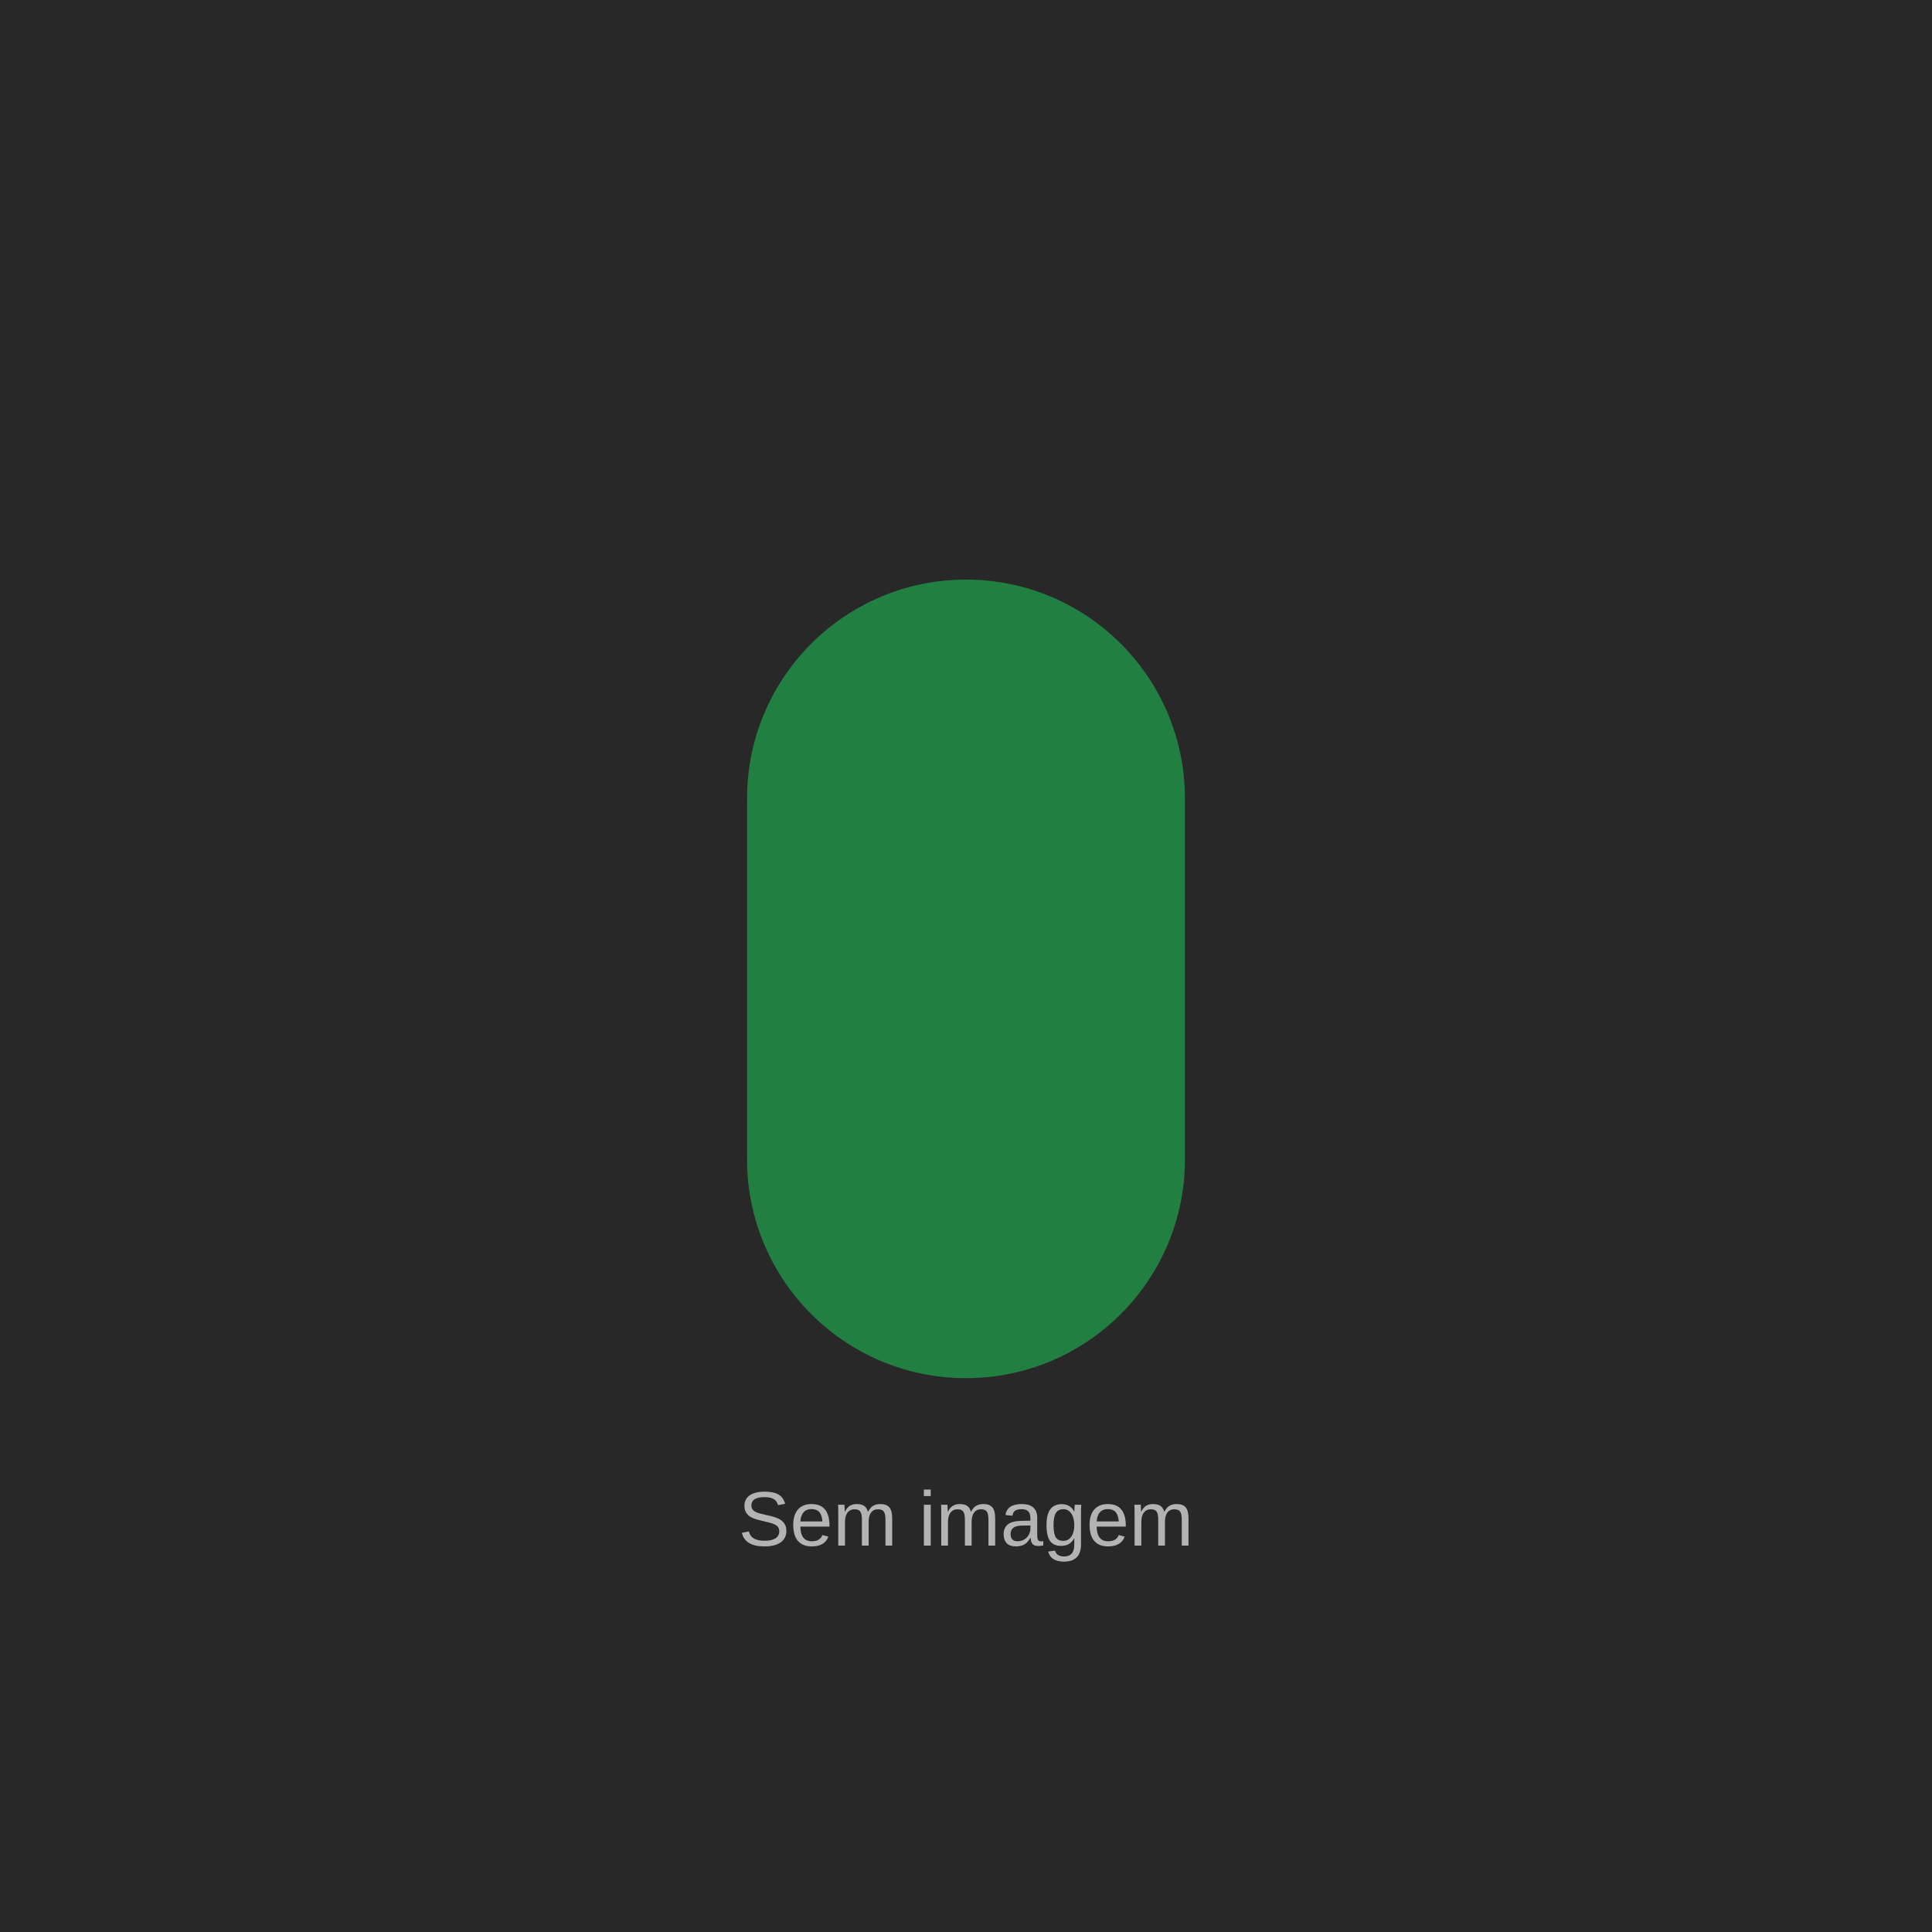
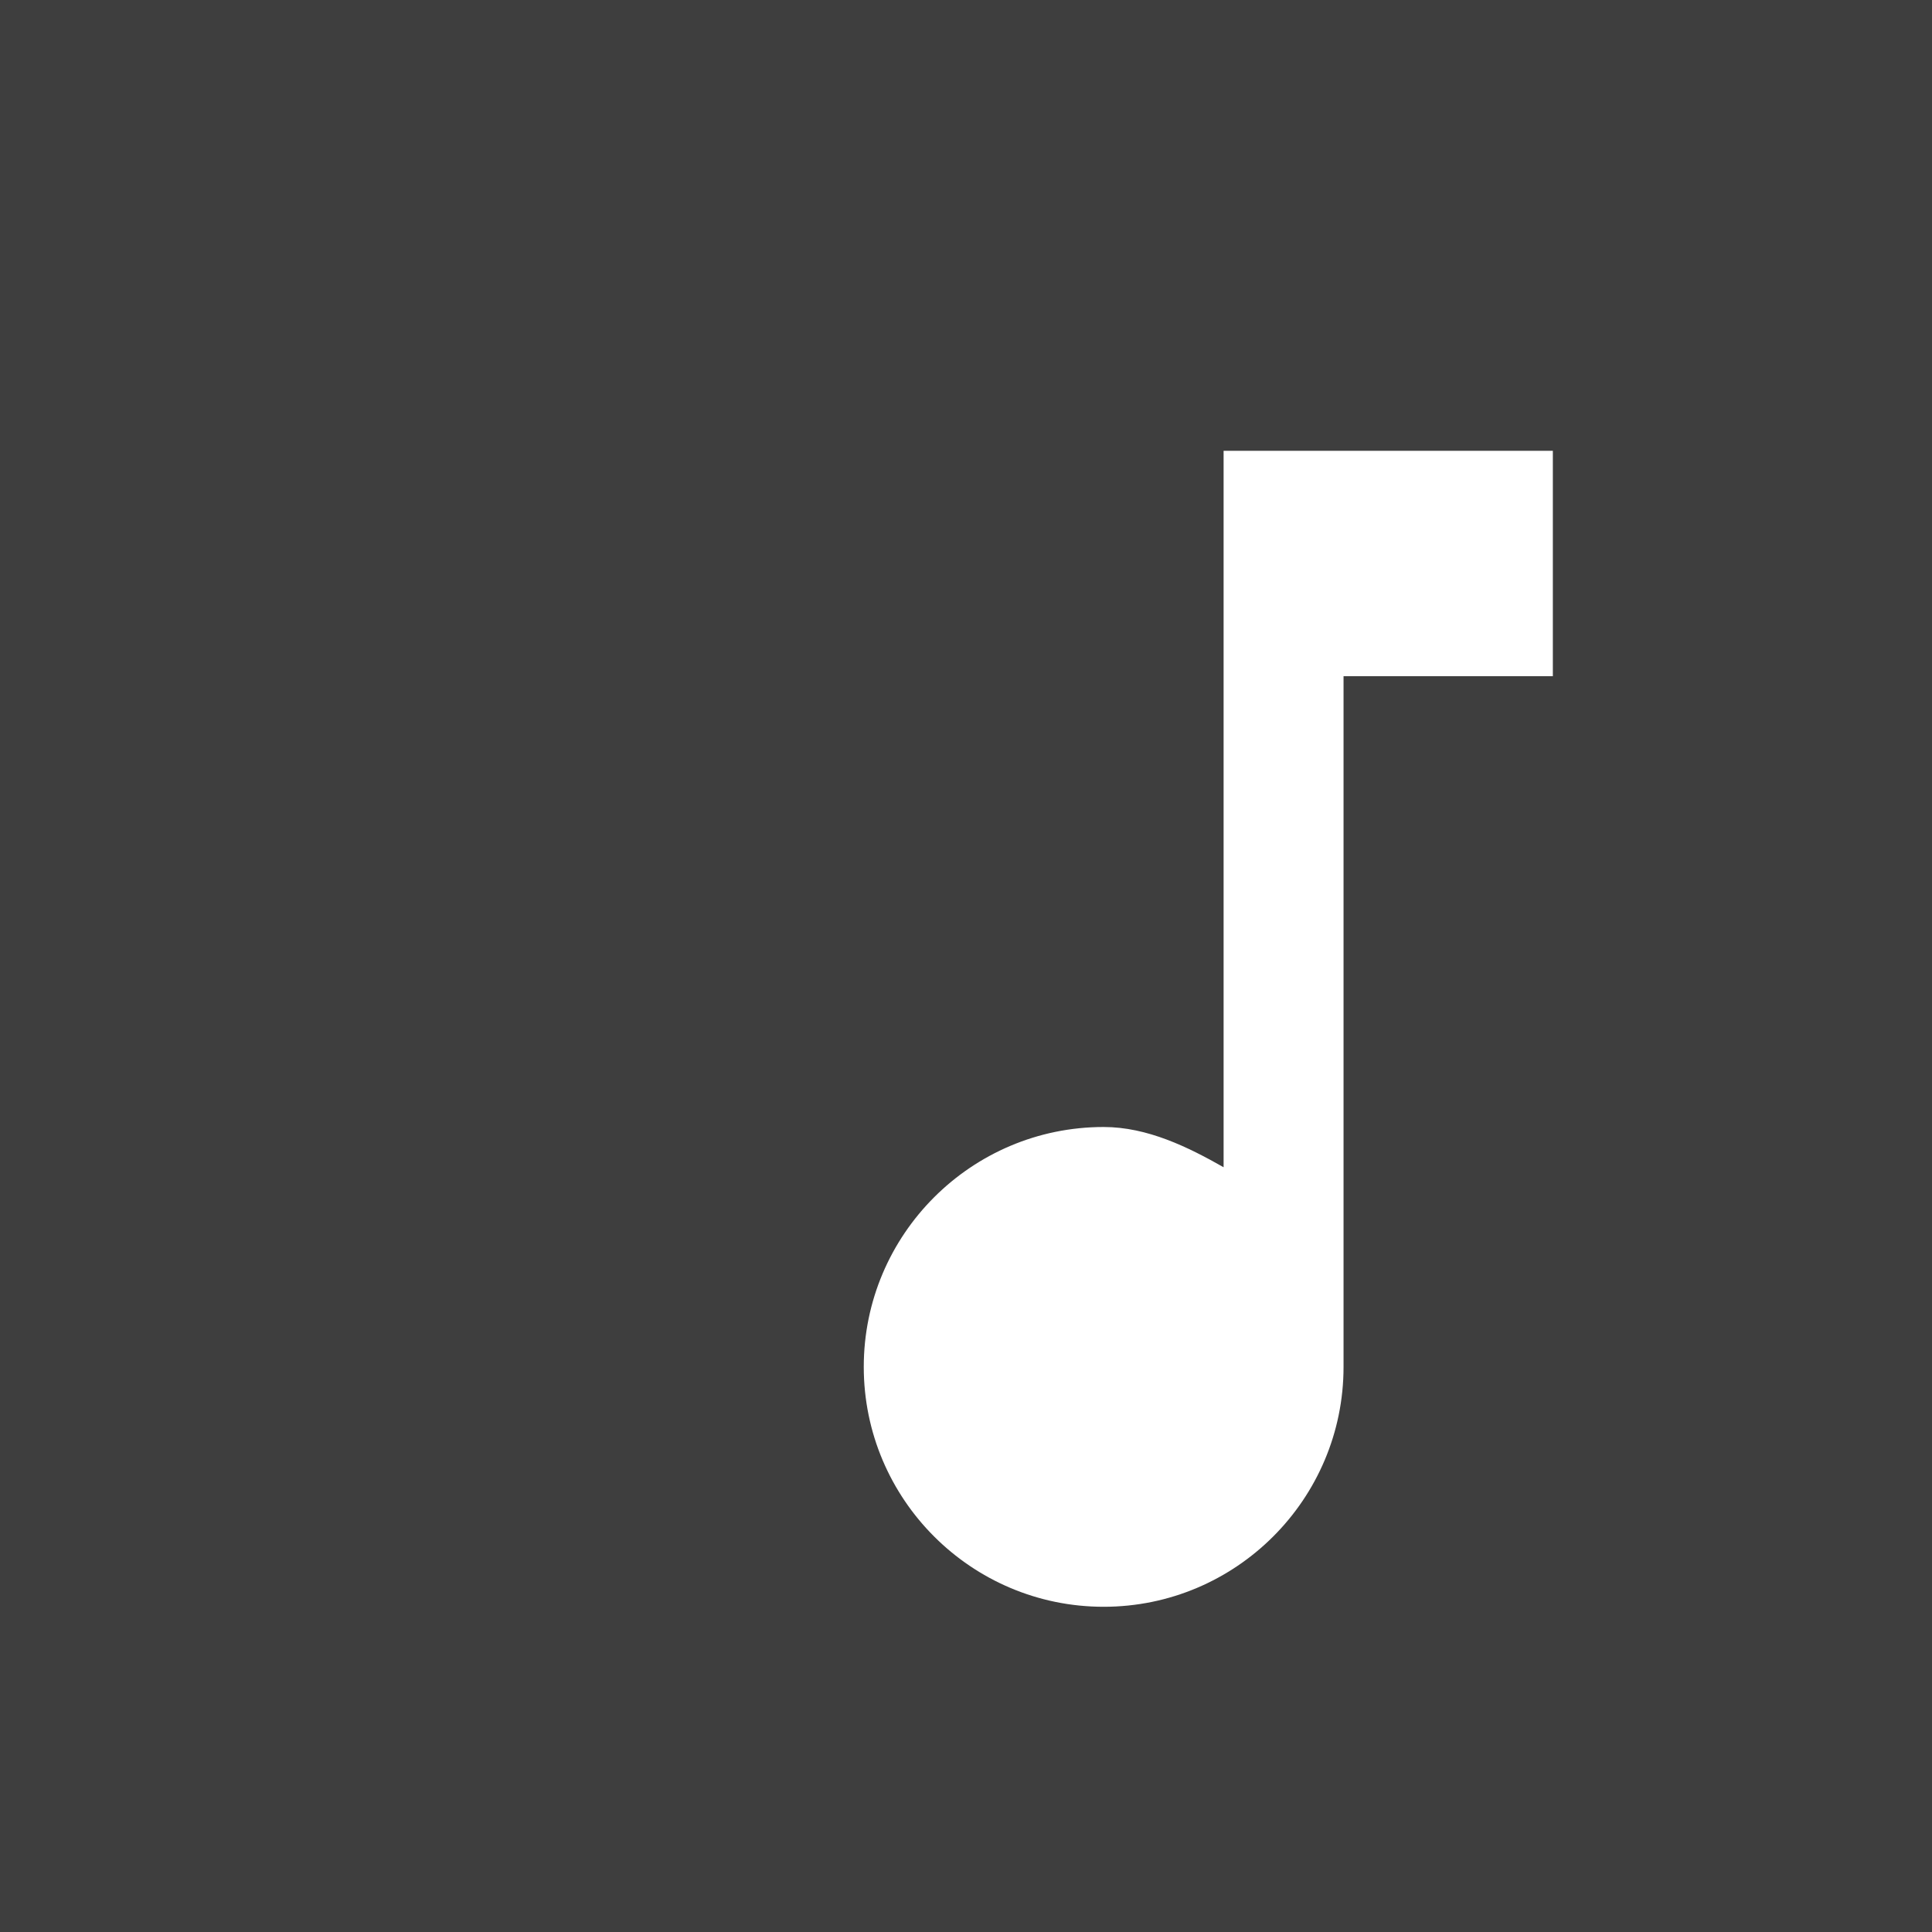
- <svg xmlns="http://www.w3.org/2000/svg" width="300" height="300" viewBox="0 0 300 300" fill="none">
-   <rect width="300" height="300" fill="#282828" />
-   <g opacity="0.6">
-     <path d="M150 90C131.222 90 116 105.222 116 124V180C116 198.778 131.222 214 150 214C168.778 214 184 198.778 184 180V124C184 105.222 168.778 90 150 90Z" fill="#1DB954" />
-     <path d="M120 150L180 150" stroke="#1DB954" stroke-width="4" stroke-linecap="round" />
-     <path d="M150 120L150 180" stroke="#1DB954" stroke-width="4" stroke-linecap="round" />
-     <circle cx="140" cy="130" r="3" fill="#1DB954" />
-     <circle cx="160" cy="130" r="3" fill="#1DB954" />
-     <circle cx="140" cy="170" r="3" fill="#1DB954" />
-     <circle cx="160" cy="170" r="3" fill="#1DB954" />
-   </g>
-   <text x="150" y="240" text-anchor="middle" fill="#B3B3B3" font-family="Arial, sans-serif" font-size="12" font-weight="500">
-     Sem imagem
-   </text>
+ <svg xmlns="http://www.w3.org/2000/svg" width="120" height="120" viewBox="0 0 120 120">
+   <rect width="120" height="120" fill="#3e3e3e" />
+   <path d="M76 28v44.5c-2.2-1.25-4.73-2.5-7.45-2.5-8.22 0-14.9 6.68-14.9 14.9s6.68 14.9 14.9 14.9 14.9-6.68 14.9-14.9V42h13V28H76z" fill="#ffffff" />
</svg>
